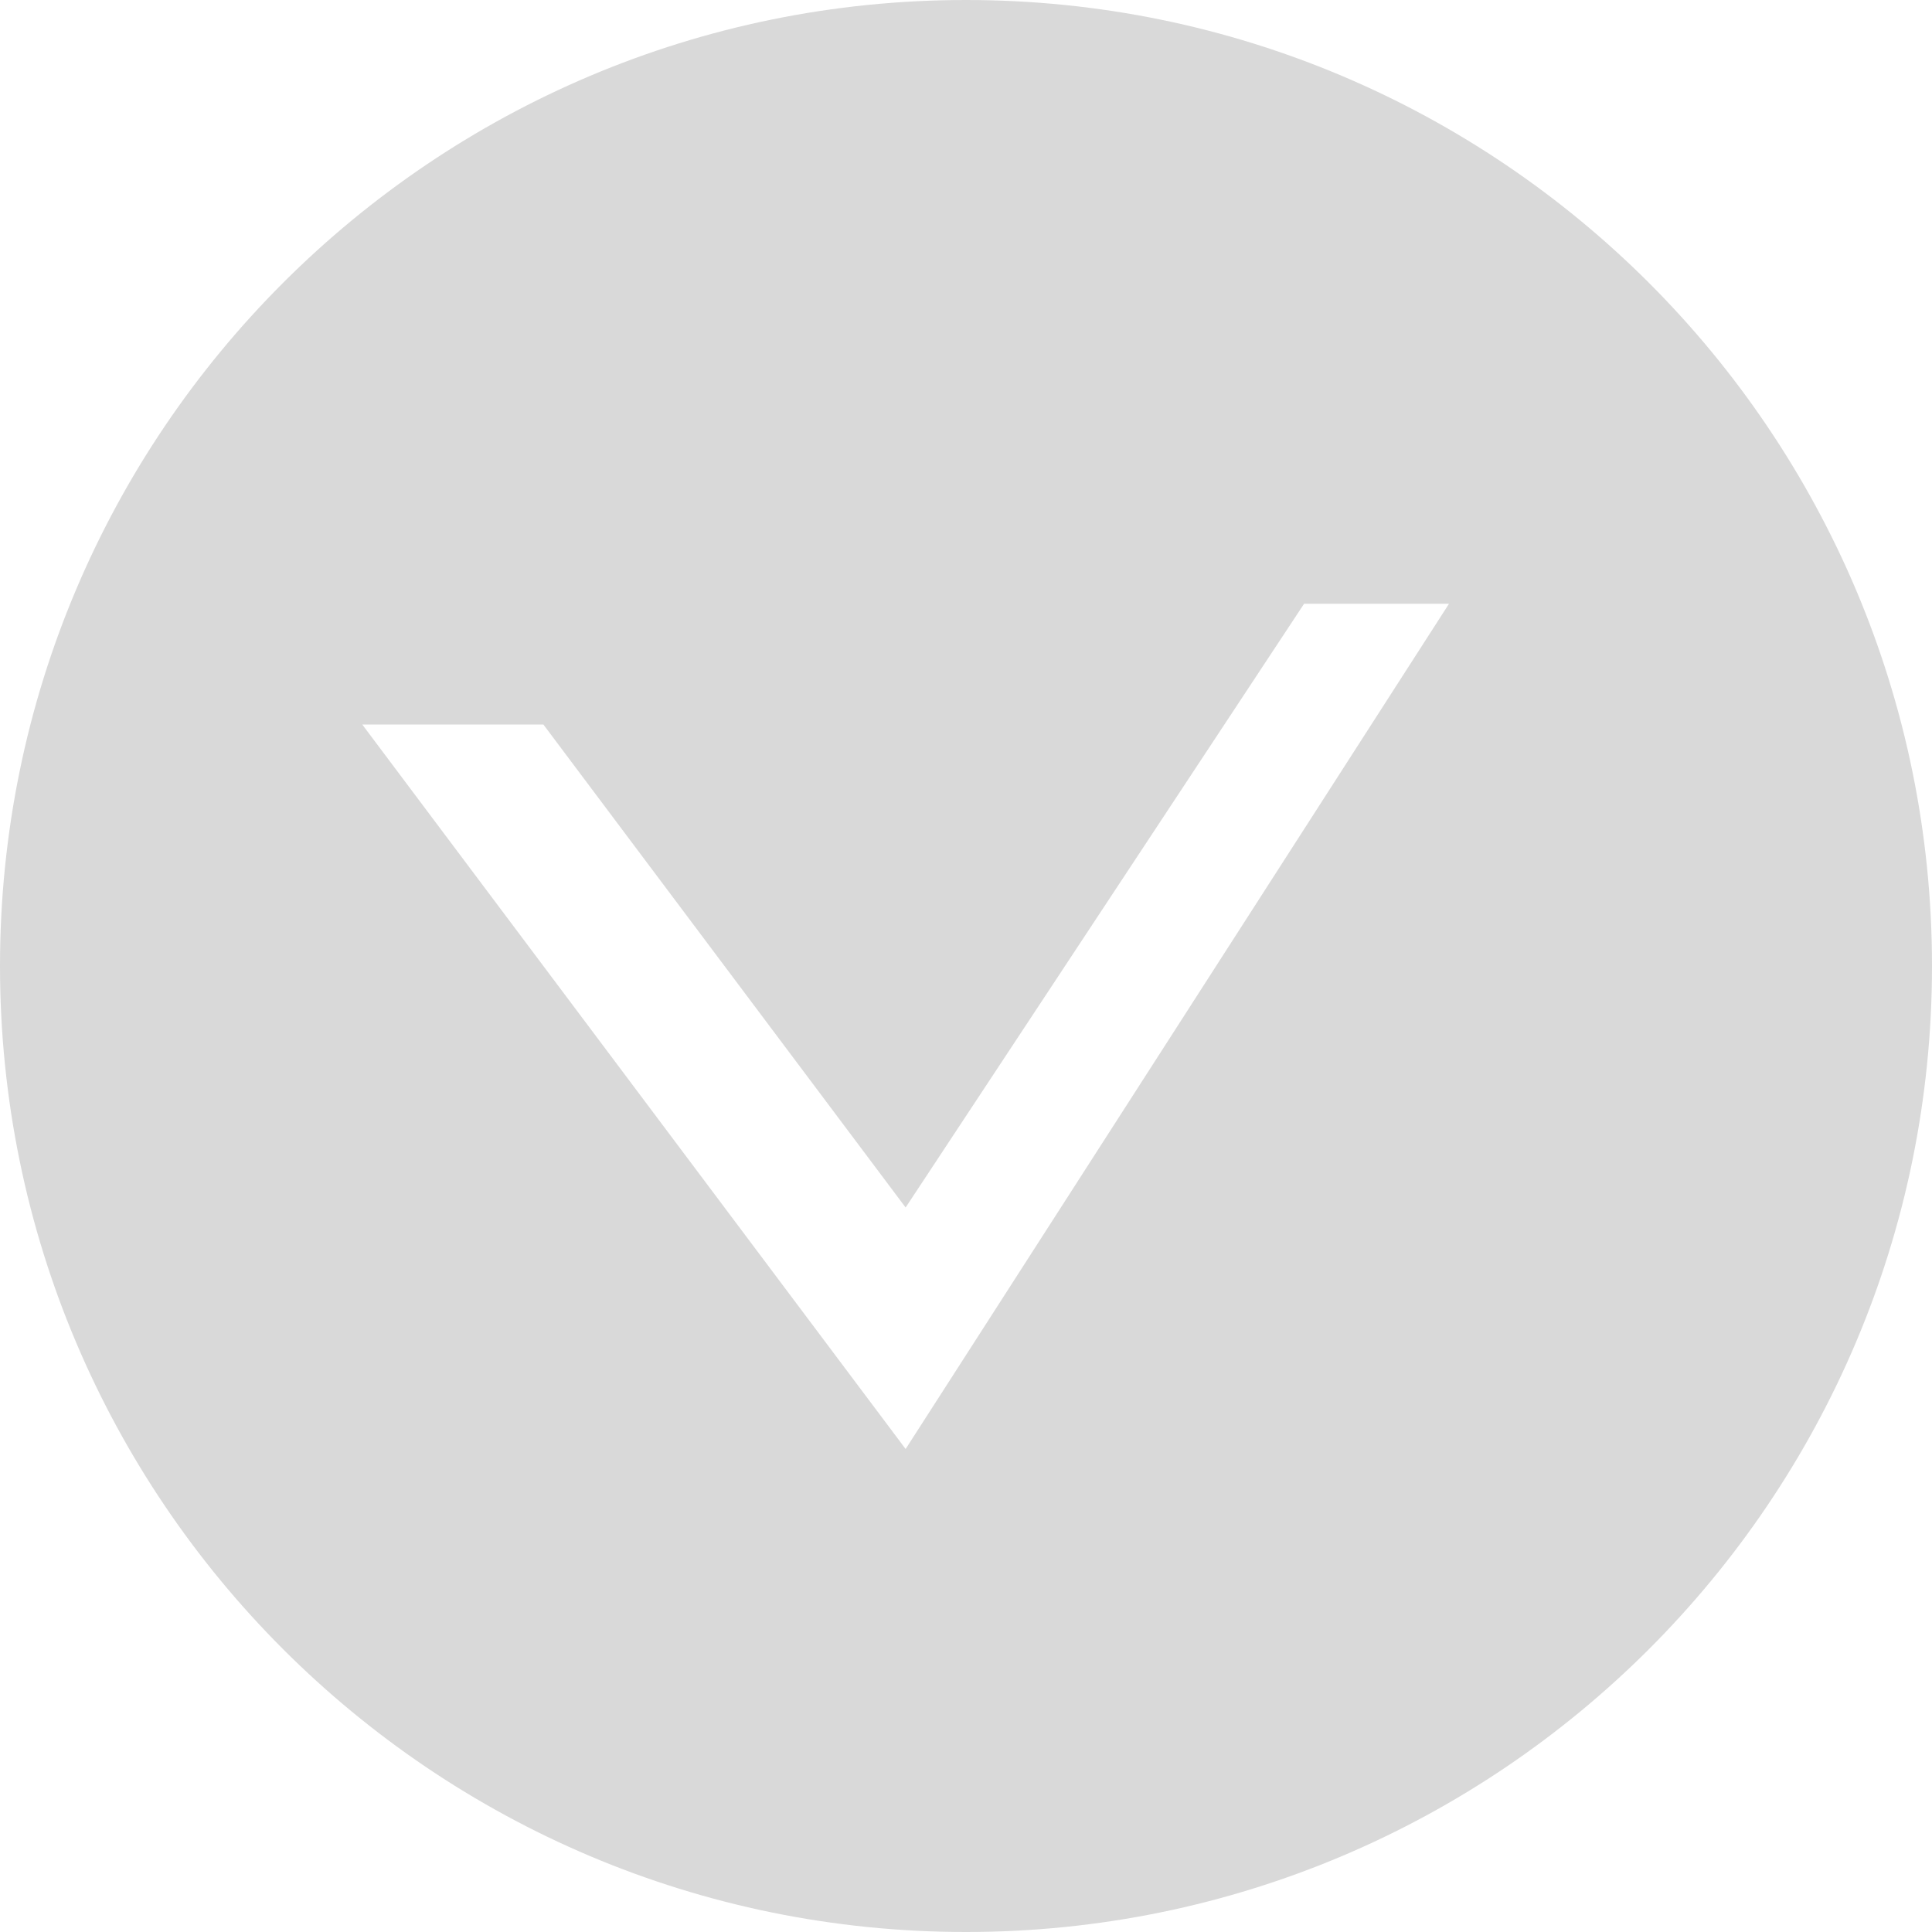
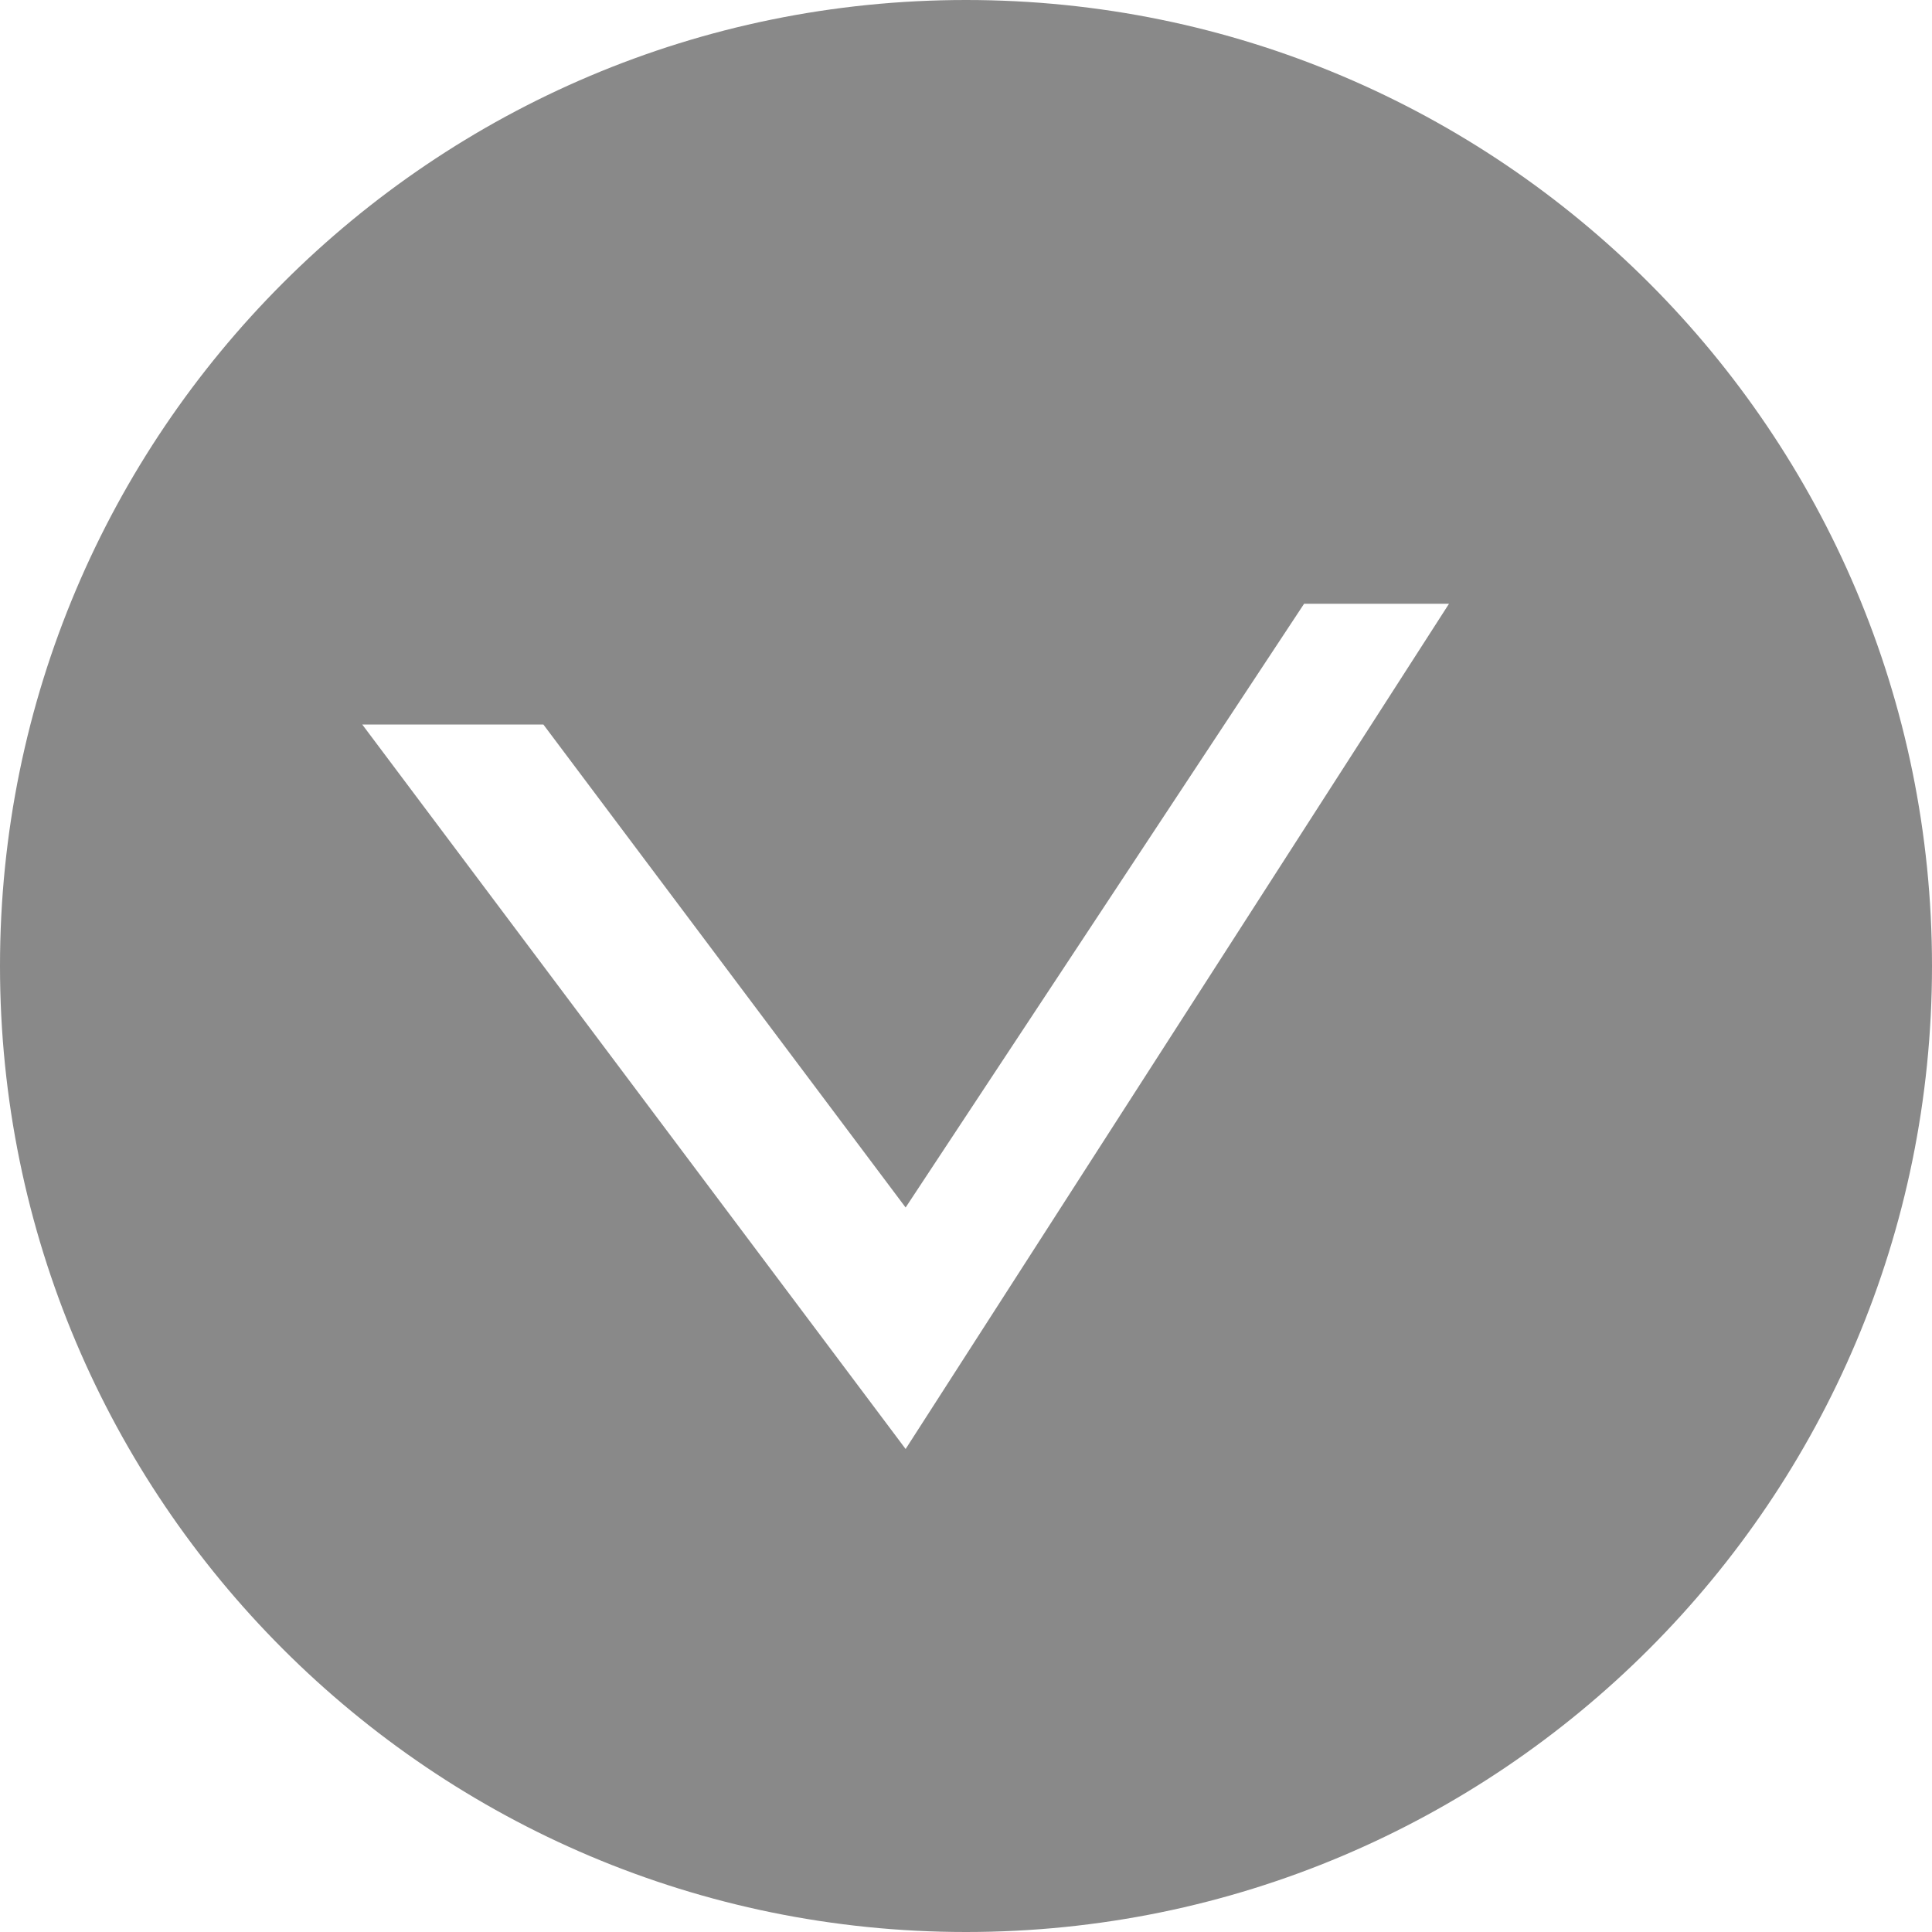
<svg xmlns="http://www.w3.org/2000/svg" width="16" height="16" viewBox="0 0 16 16" fill="none">
-   <path fill-rule="evenodd" clip-rule="evenodd" d="M8 16C12.418 16 16 12.418 16 8C16 3.582 12.418 0 8 0C3.582 0 0 3.582 0 8C0 12.418 3.582 16 8 16ZM12 5L7.5 12L3 6H4.5L7.5 10L10.8 5H12Z" fill="#D9D9D9" />
+   <path fill-rule="evenodd" clip-rule="evenodd" d="M8 16C12.418 16 16 12.418 16 8C16 3.582 12.418 0 8 0C3.582 0 0 3.582 0 8C0 12.418 3.582 16 8 16ZM12 5L7.5 12L3 6H4.5L7.5 10L10.8 5H12Z" fill="#898989" />
</svg>
